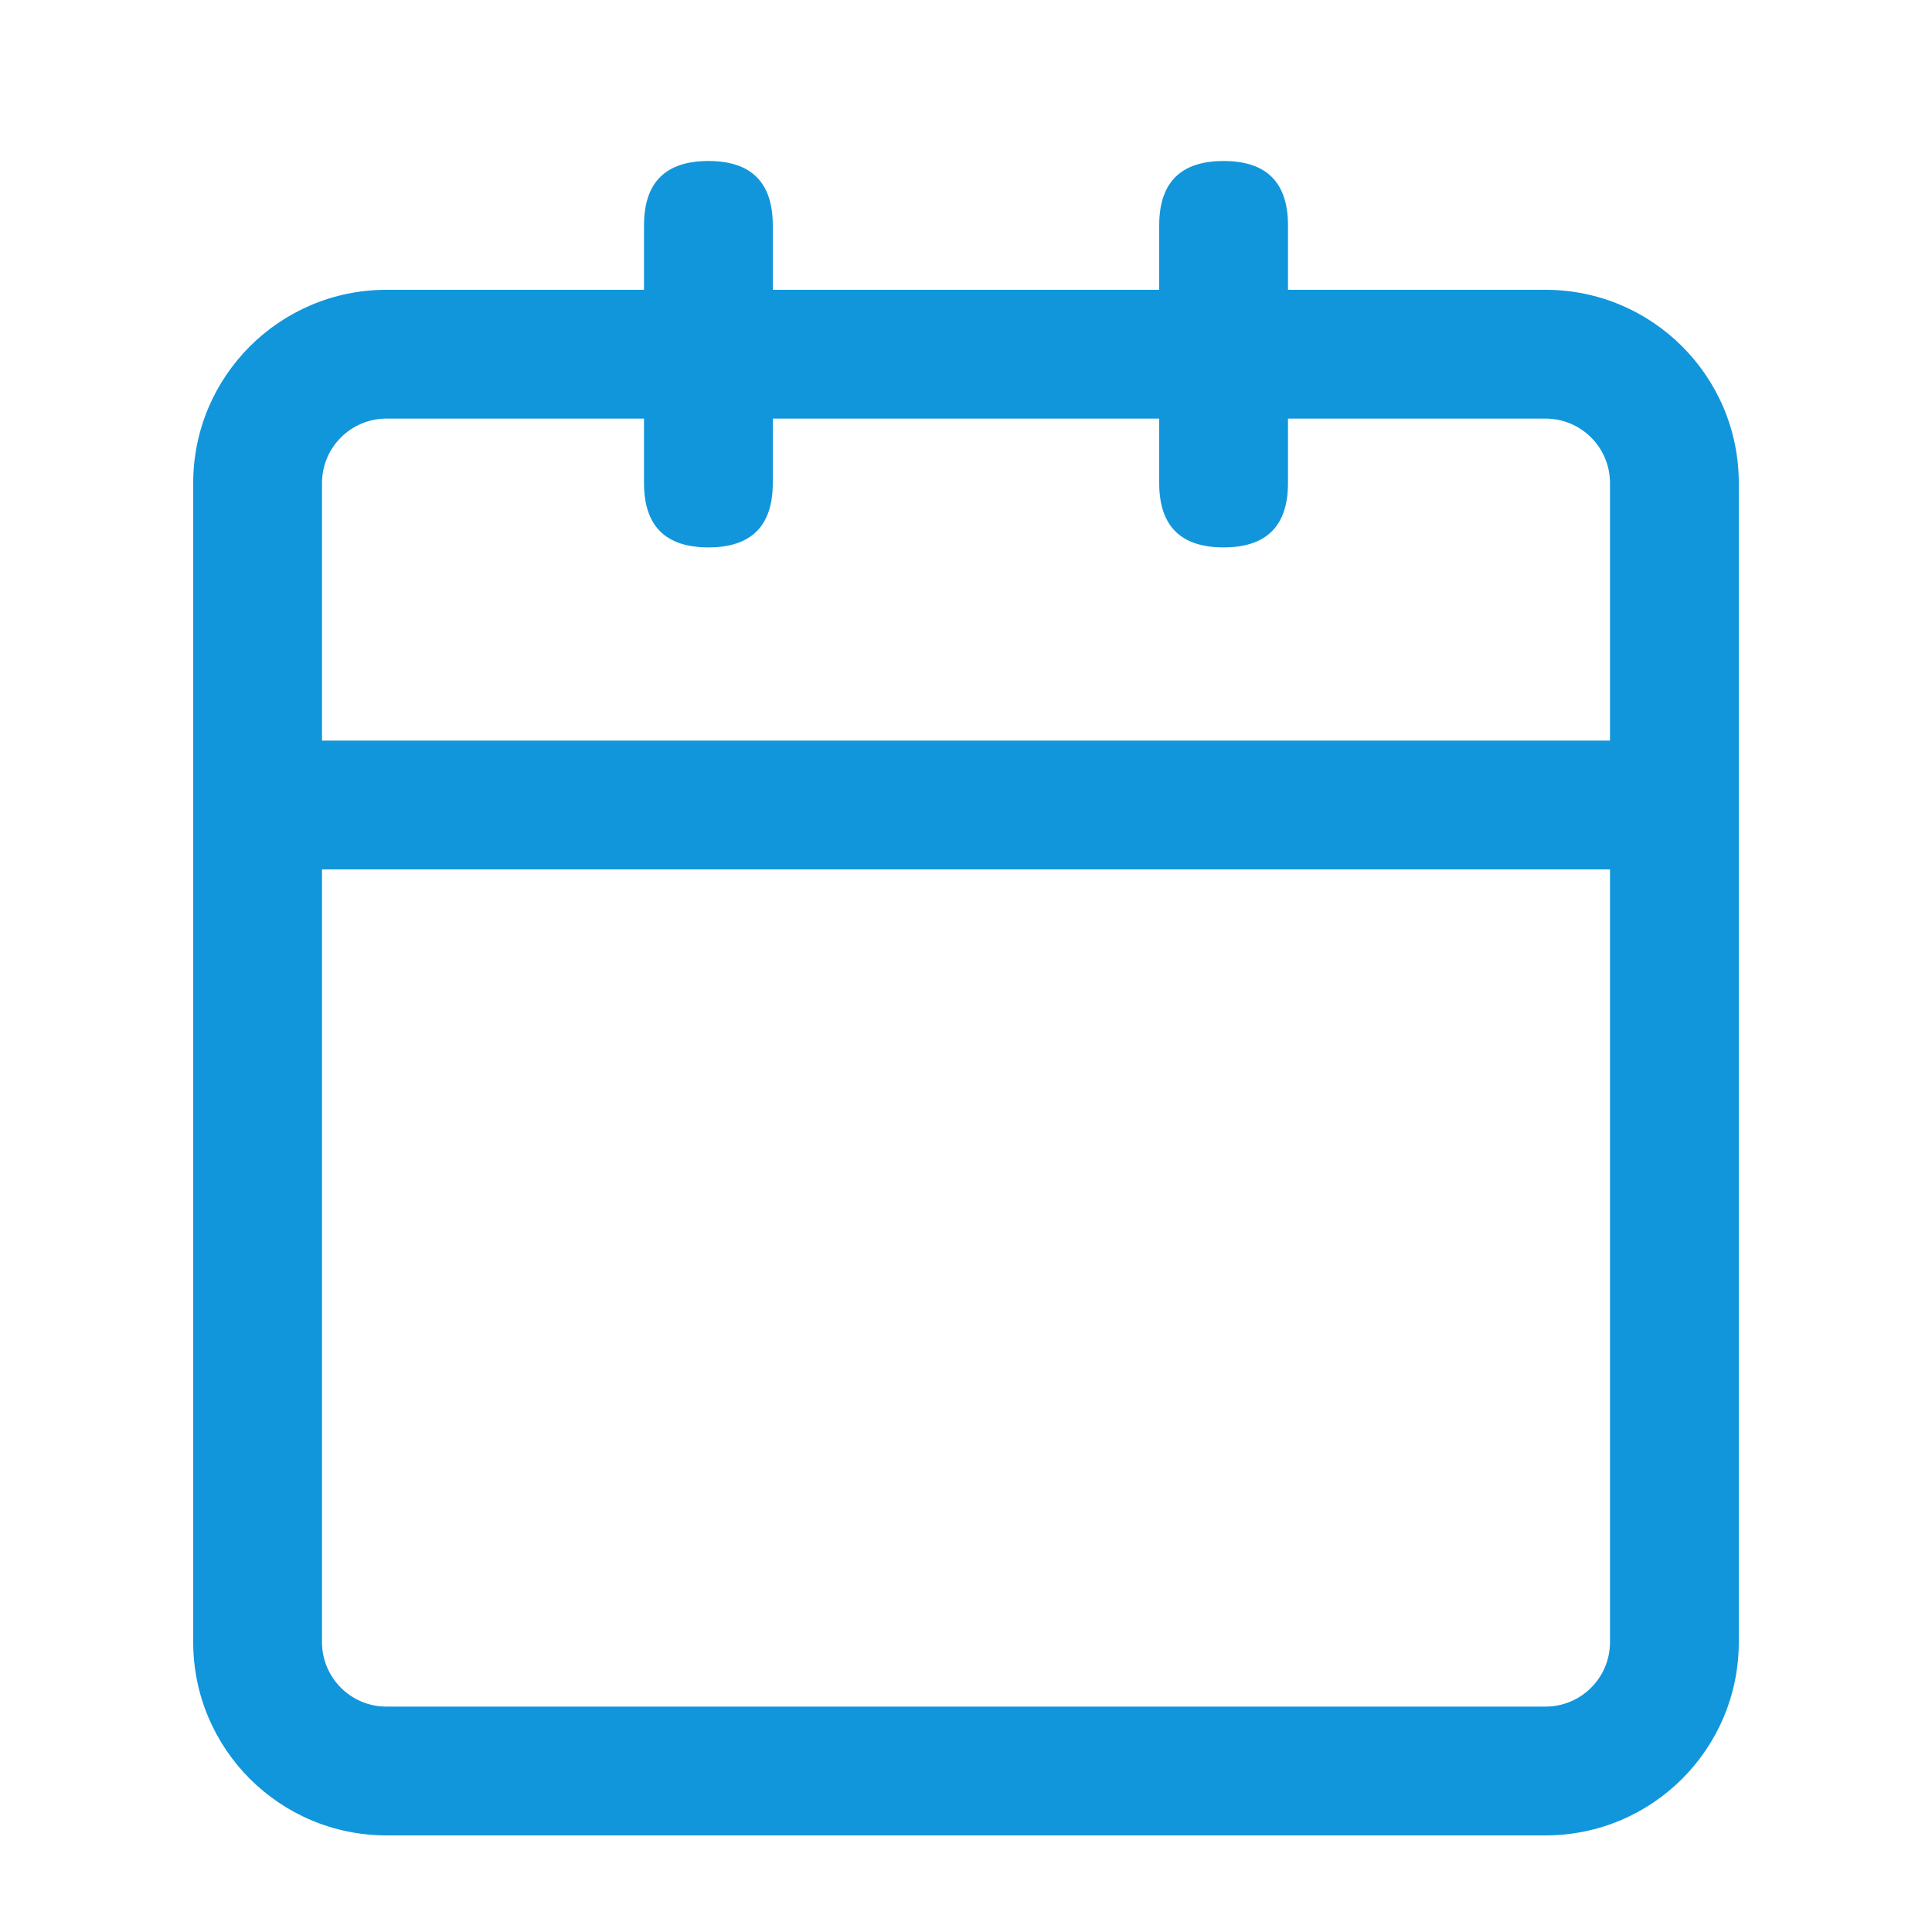
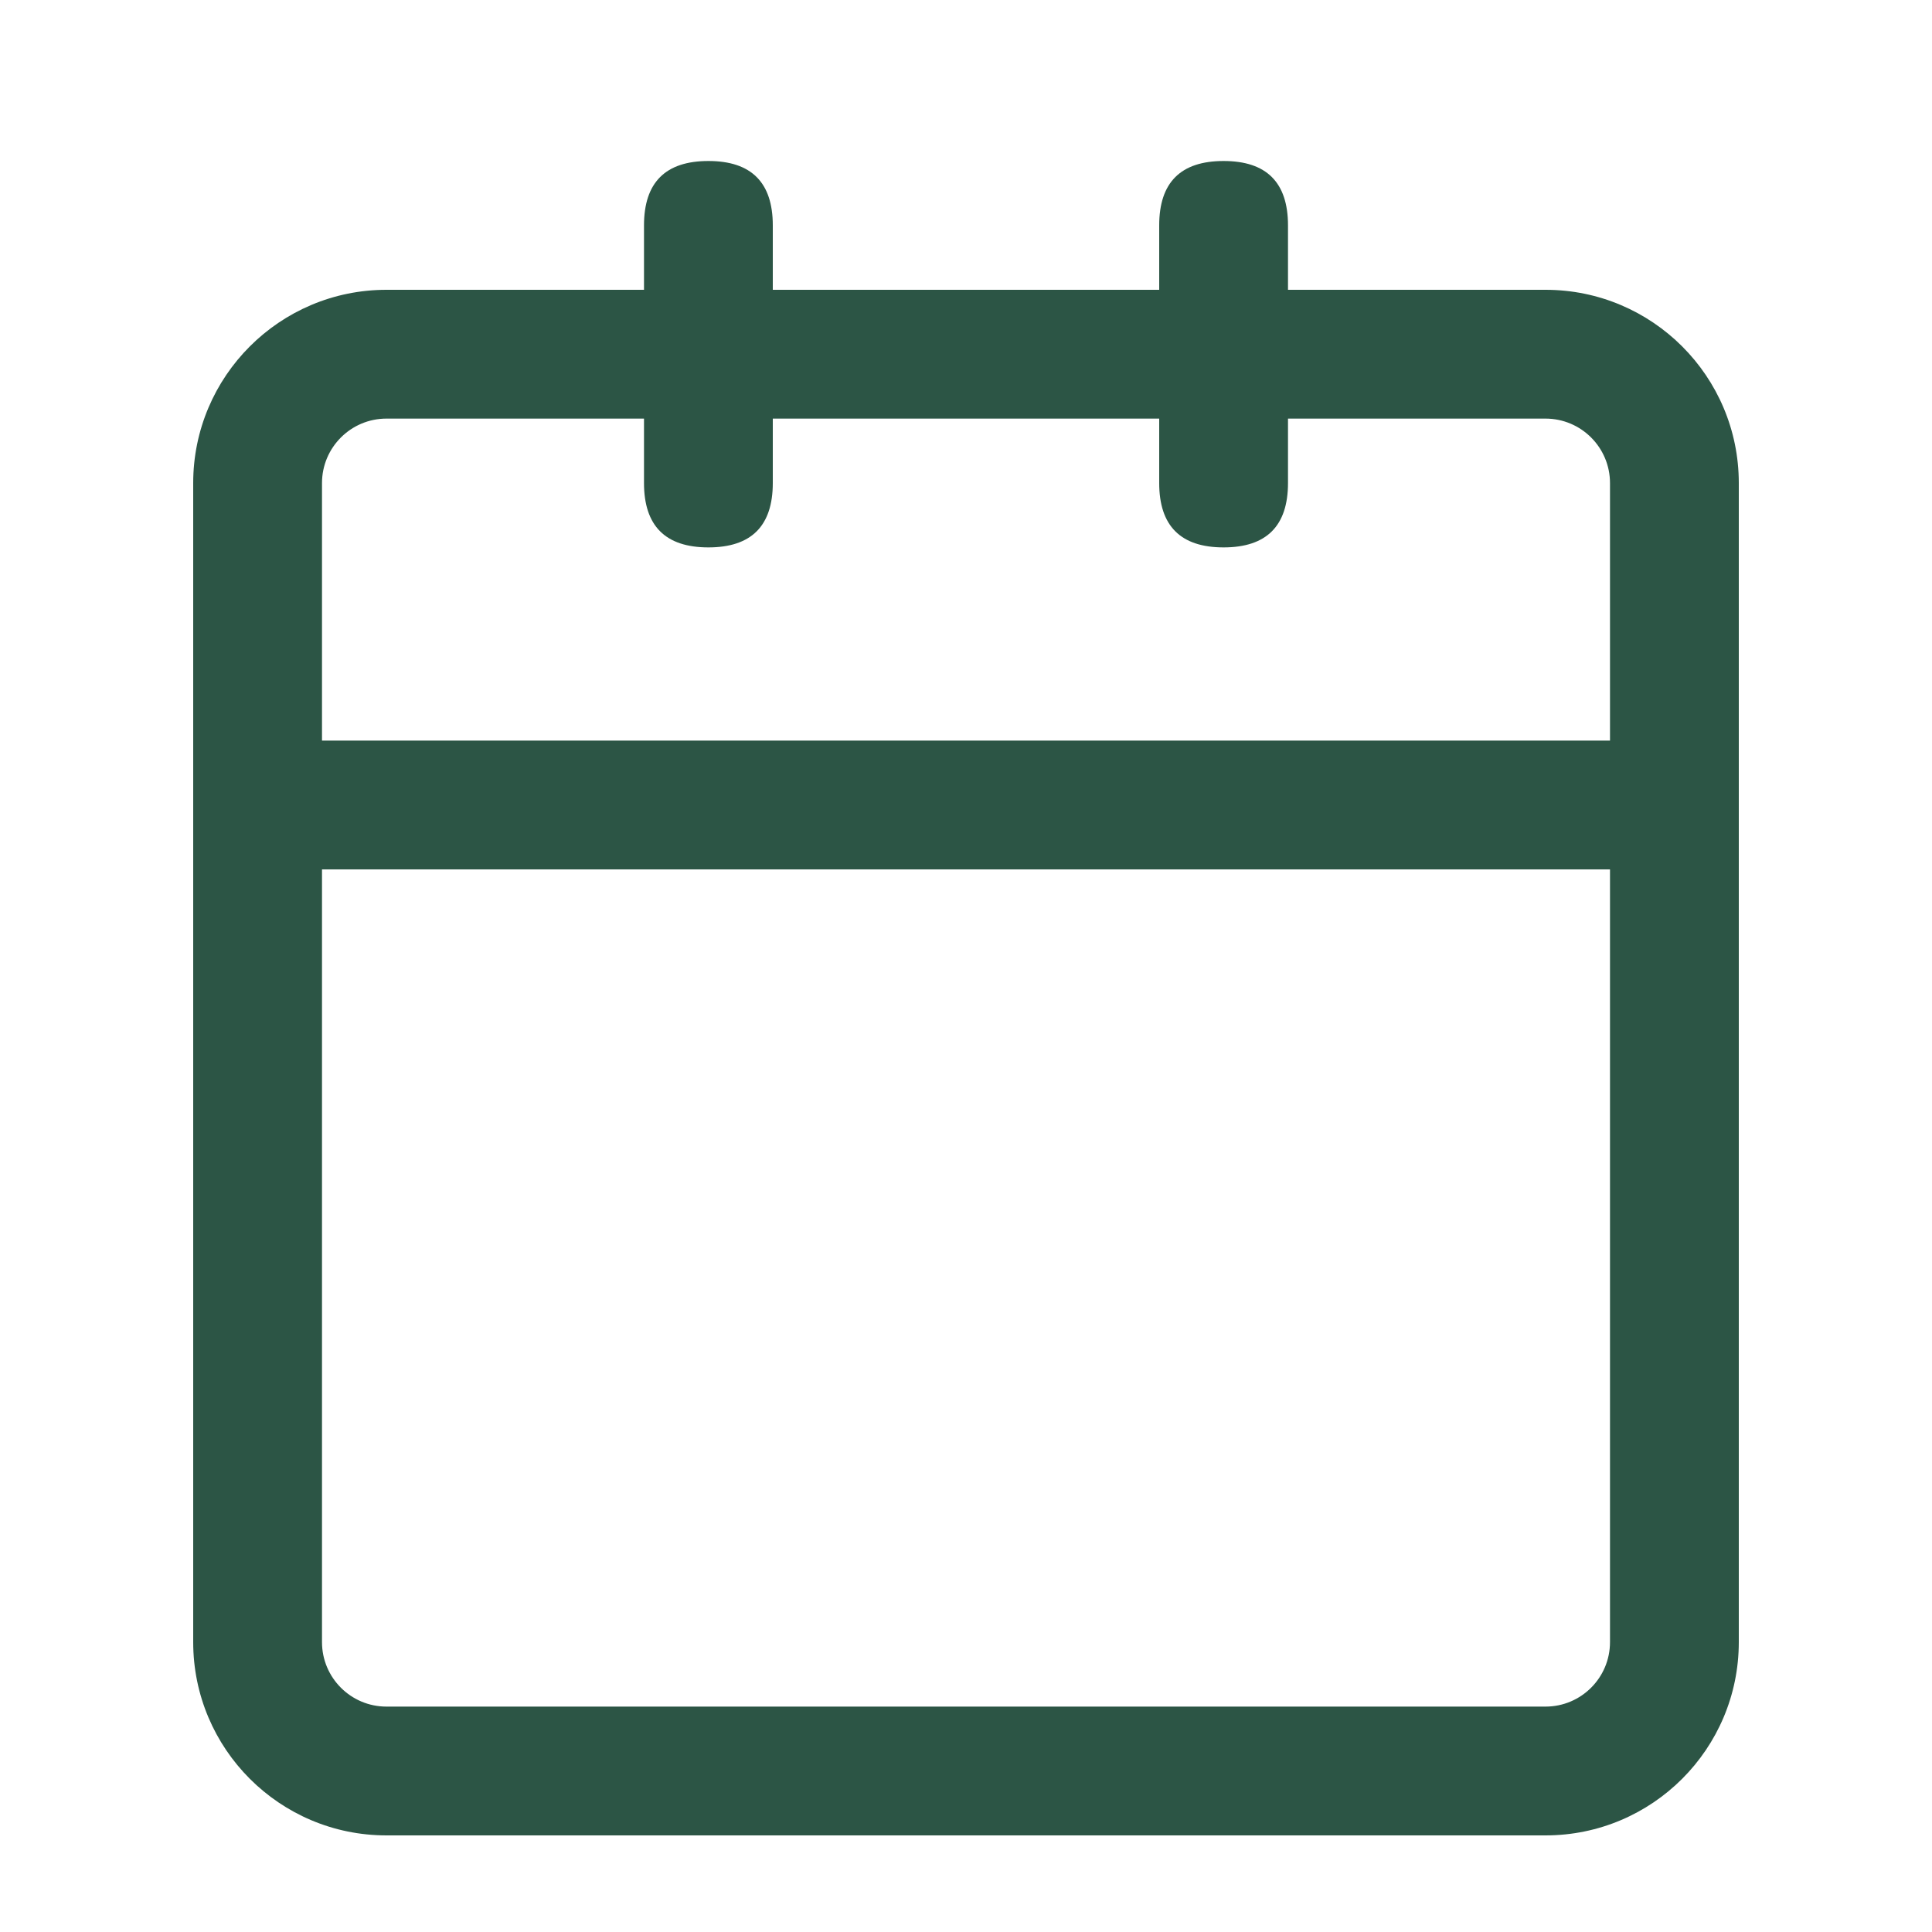
- <svg xmlns="http://www.w3.org/2000/svg" t="1773391584570" class="icon" viewBox="0 0 1024 1024" version="1.1" p-id="7497" width="200" height="200">
-   <path d="M136.533 392.533h750.933v68.267H136.533z" fill="#1296db" p-id="7498" />
-   <path d="M170.667 256.034v614.332C170.667 889.225 185.975 904.533 204.834 904.533h614.332A34.185 34.185 0 0 0 853.333 870.366V256.034A34.185 34.185 0 0 0 819.166 221.867H204.834A34.185 34.185 0 0 0 170.667 256.034z m-68.267 0A102.451 102.451 0 0 1 204.834 153.6h614.332A102.451 102.451 0 0 1 921.6 256.034v614.332A102.451 102.451 0 0 1 819.166 972.8H204.834A102.451 102.451 0 0 1 102.4 870.366V256.034z" fill="#1296db" p-id="7499" />
-   <path d="M341.333 290.133m0-34.133l0-136.533q0-34.133 34.133-34.133l0 0q34.133 0 34.133 34.133l0 136.533q0 34.133-34.133 34.133l0 0q-34.133 0-34.133-34.133Z" fill="#1296db" p-id="7500" />
-   <path d="M614.4 290.133m0-34.133l0-136.533q0-34.133 34.133-34.133l0 0q34.133 0 34.133 34.133l0 136.533q0 34.133-34.133 34.133l0 0q-34.133 0-34.133-34.133Z" fill="#1296db" p-id="7501" />
+ <svg xmlns="http://www.w3.org/2000/svg" viewBox="0 0 1024 1024" version="1.1" width="200" height="200">
+   <path d="M136.533 392.533h750.933v68.267H136.533z" fill="#2C5545" />
+   <path d="M170.667 256.034v614.332C170.667 889.225 185.975 904.533 204.834 904.533h614.332A34.185 34.185 0 0 0 853.333 870.366V256.034A34.185 34.185 0 0 0 819.166 221.867H204.834A34.185 34.185 0 0 0 170.667 256.034z m-68.267 0A102.451 102.451 0 0 1 204.834 153.6h614.332A102.451 102.451 0 0 1 921.6 256.034v614.332A102.451 102.451 0 0 1 819.166 972.8H204.834A102.451 102.451 0 0 1 102.4 870.366V256.034z" fill="#2C5545" />
+   <path d="M341.333 290.133m0-34.133l0-136.533q0-34.133 34.133-34.133l0 0q34.133 0 34.133 34.133l0 136.533q0 34.133-34.133 34.133l0 0q-34.133 0-34.133-34.133Z" fill="#2C5545" />
+   <path d="M614.4 290.133m0-34.133l0-136.533q0-34.133 34.133-34.133l0 0q34.133 0 34.133 34.133l0 136.533q0 34.133-34.133 34.133l0 0q-34.133 0-34.133-34.133Z" fill="#2C5545" />
</svg>
